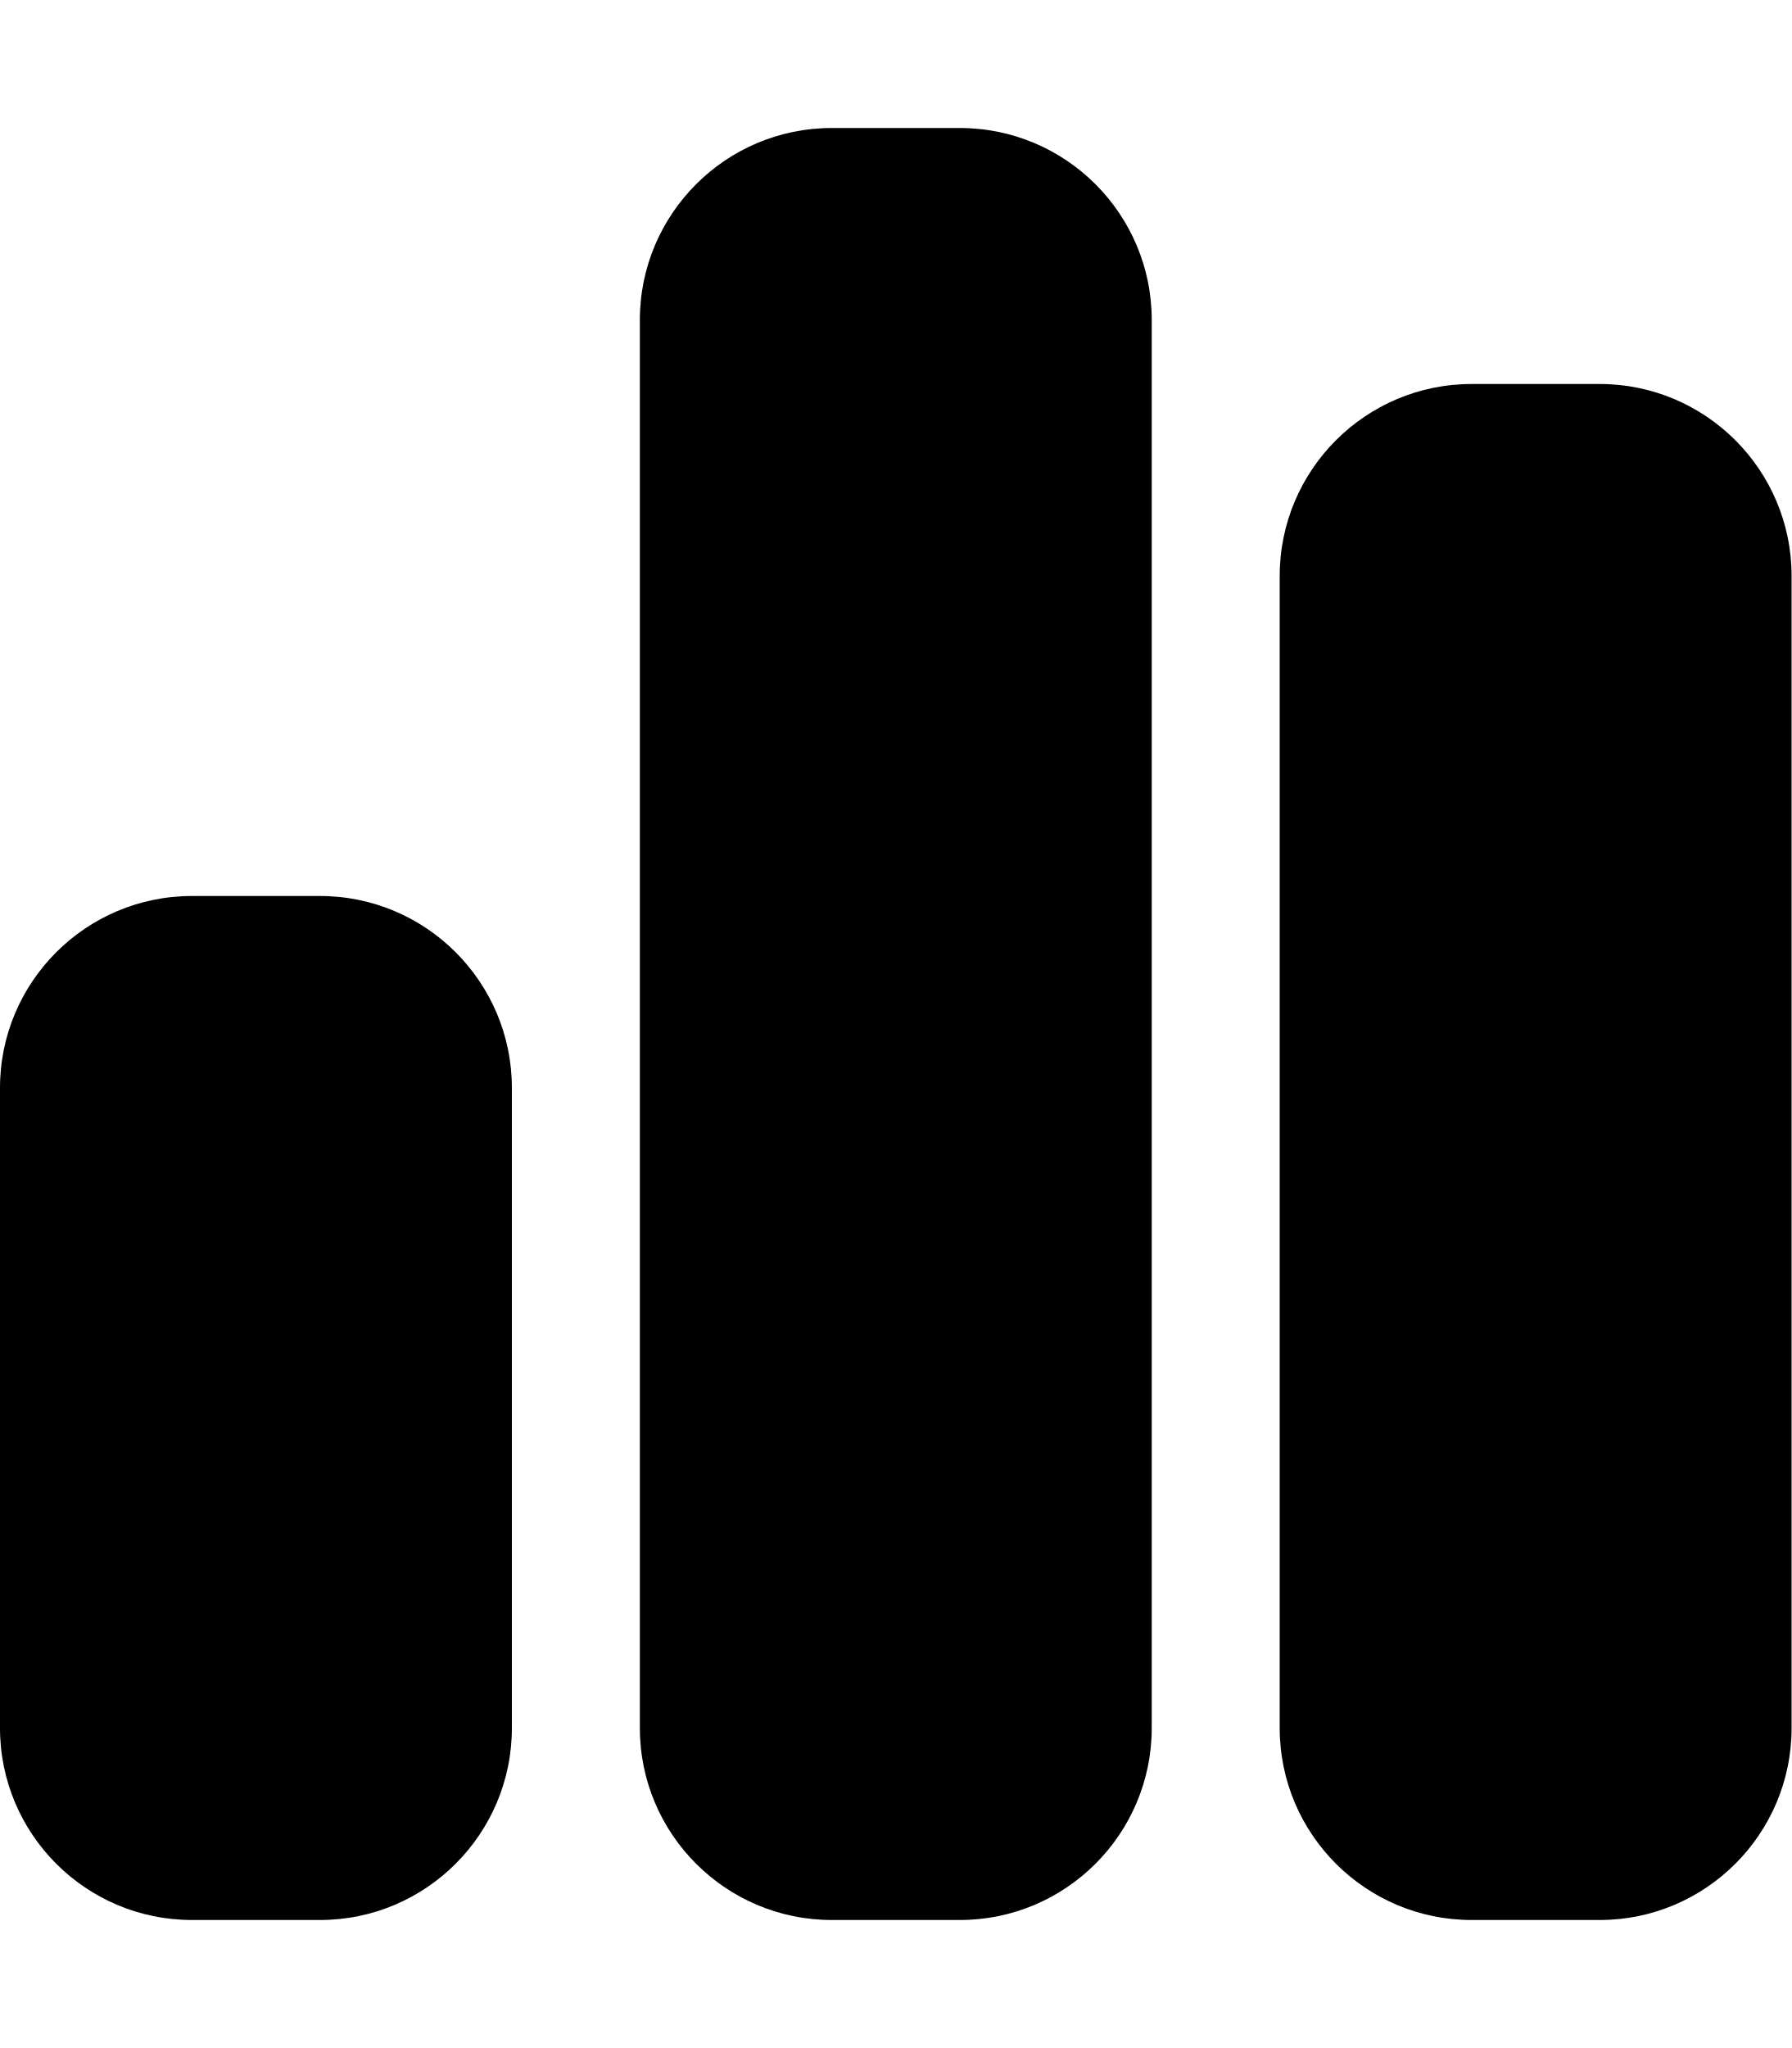
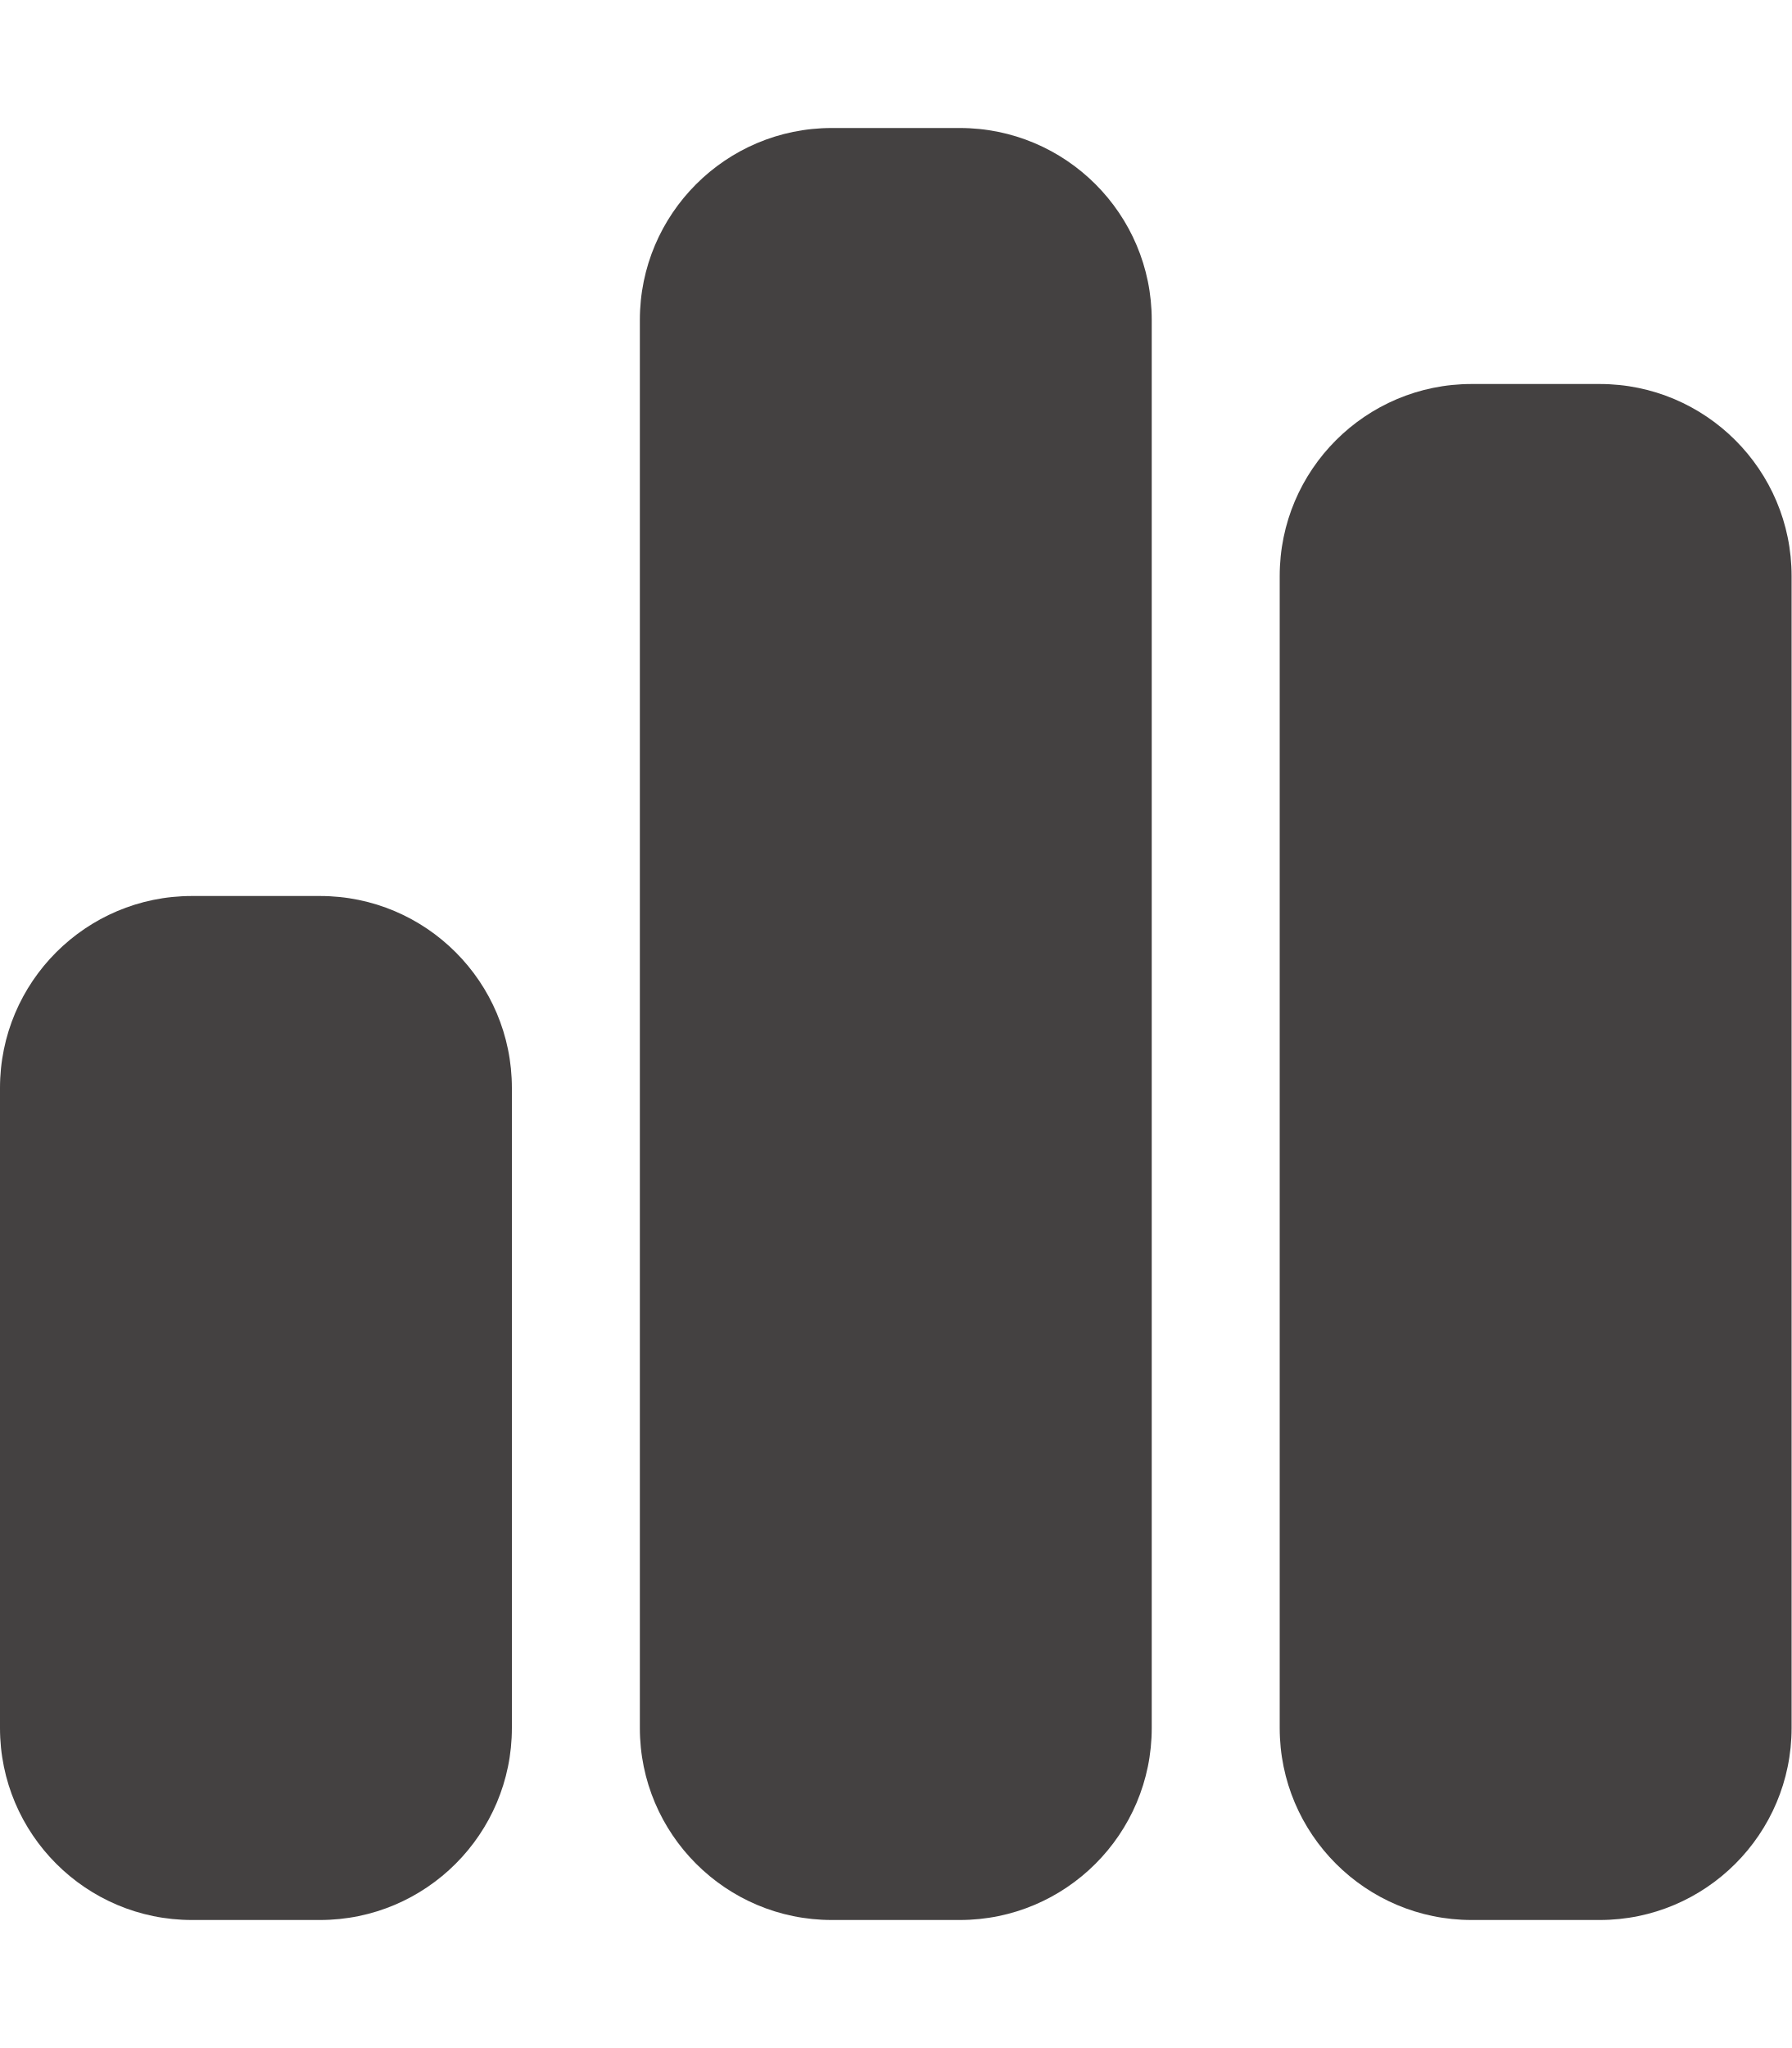
<svg xmlns="http://www.w3.org/2000/svg" height="1em" viewBox="0 0 448 512">
-   <path d="M160 80c0-26.5 21.5-48 48-48h32c26.5 0 48 21.5 48 48V432c0 26.5-21.5 48-48 48H208c-26.5 0-48-21.5-48-48V80zM0 272c0-26.5 21.5-48 48-48H80c26.5 0 48 21.5 48 48V432c0 26.5-21.5 48-48 48H48c-26.5 0-48-21.5-48-48V272zM368 96h32c26.5 0 48 21.5 48 48V432c0 26.5-21.5 48-48 48H368c-26.5 0-48-21.5-48-48V144c0-26.5 21.5-48 48-48z" fill="#000" />
+   <path d="M160 80c0-26.5 21.5-48 48-48h32c26.5 0 48 21.5 48 48V432c0 26.5-21.5 48-48 48H208c-26.5 0-48-21.5-48-48V80zM0 272c0-26.5 21.5-48 48-48H80c26.5 0 48 21.5 48 48V432c0 26.5-21.5 48-48 48H48c-26.5 0-48-21.5-48-48V272zM368 96h32c26.5 0 48 21.5 48 48V432c0 26.5-21.5 48-48 48H368c-26.5 0-48-21.5-48-48V144c0-26.5 21.5-48 48-48z" fill="#444141" />
  <defs>
    <clipPath id="clip0_544_17803">
-       <rect width="20" height="20" fill="#000" />
+       <rect width="20" height="20" fill="#444141" />
    </clipPath>
  </defs>
</svg>
